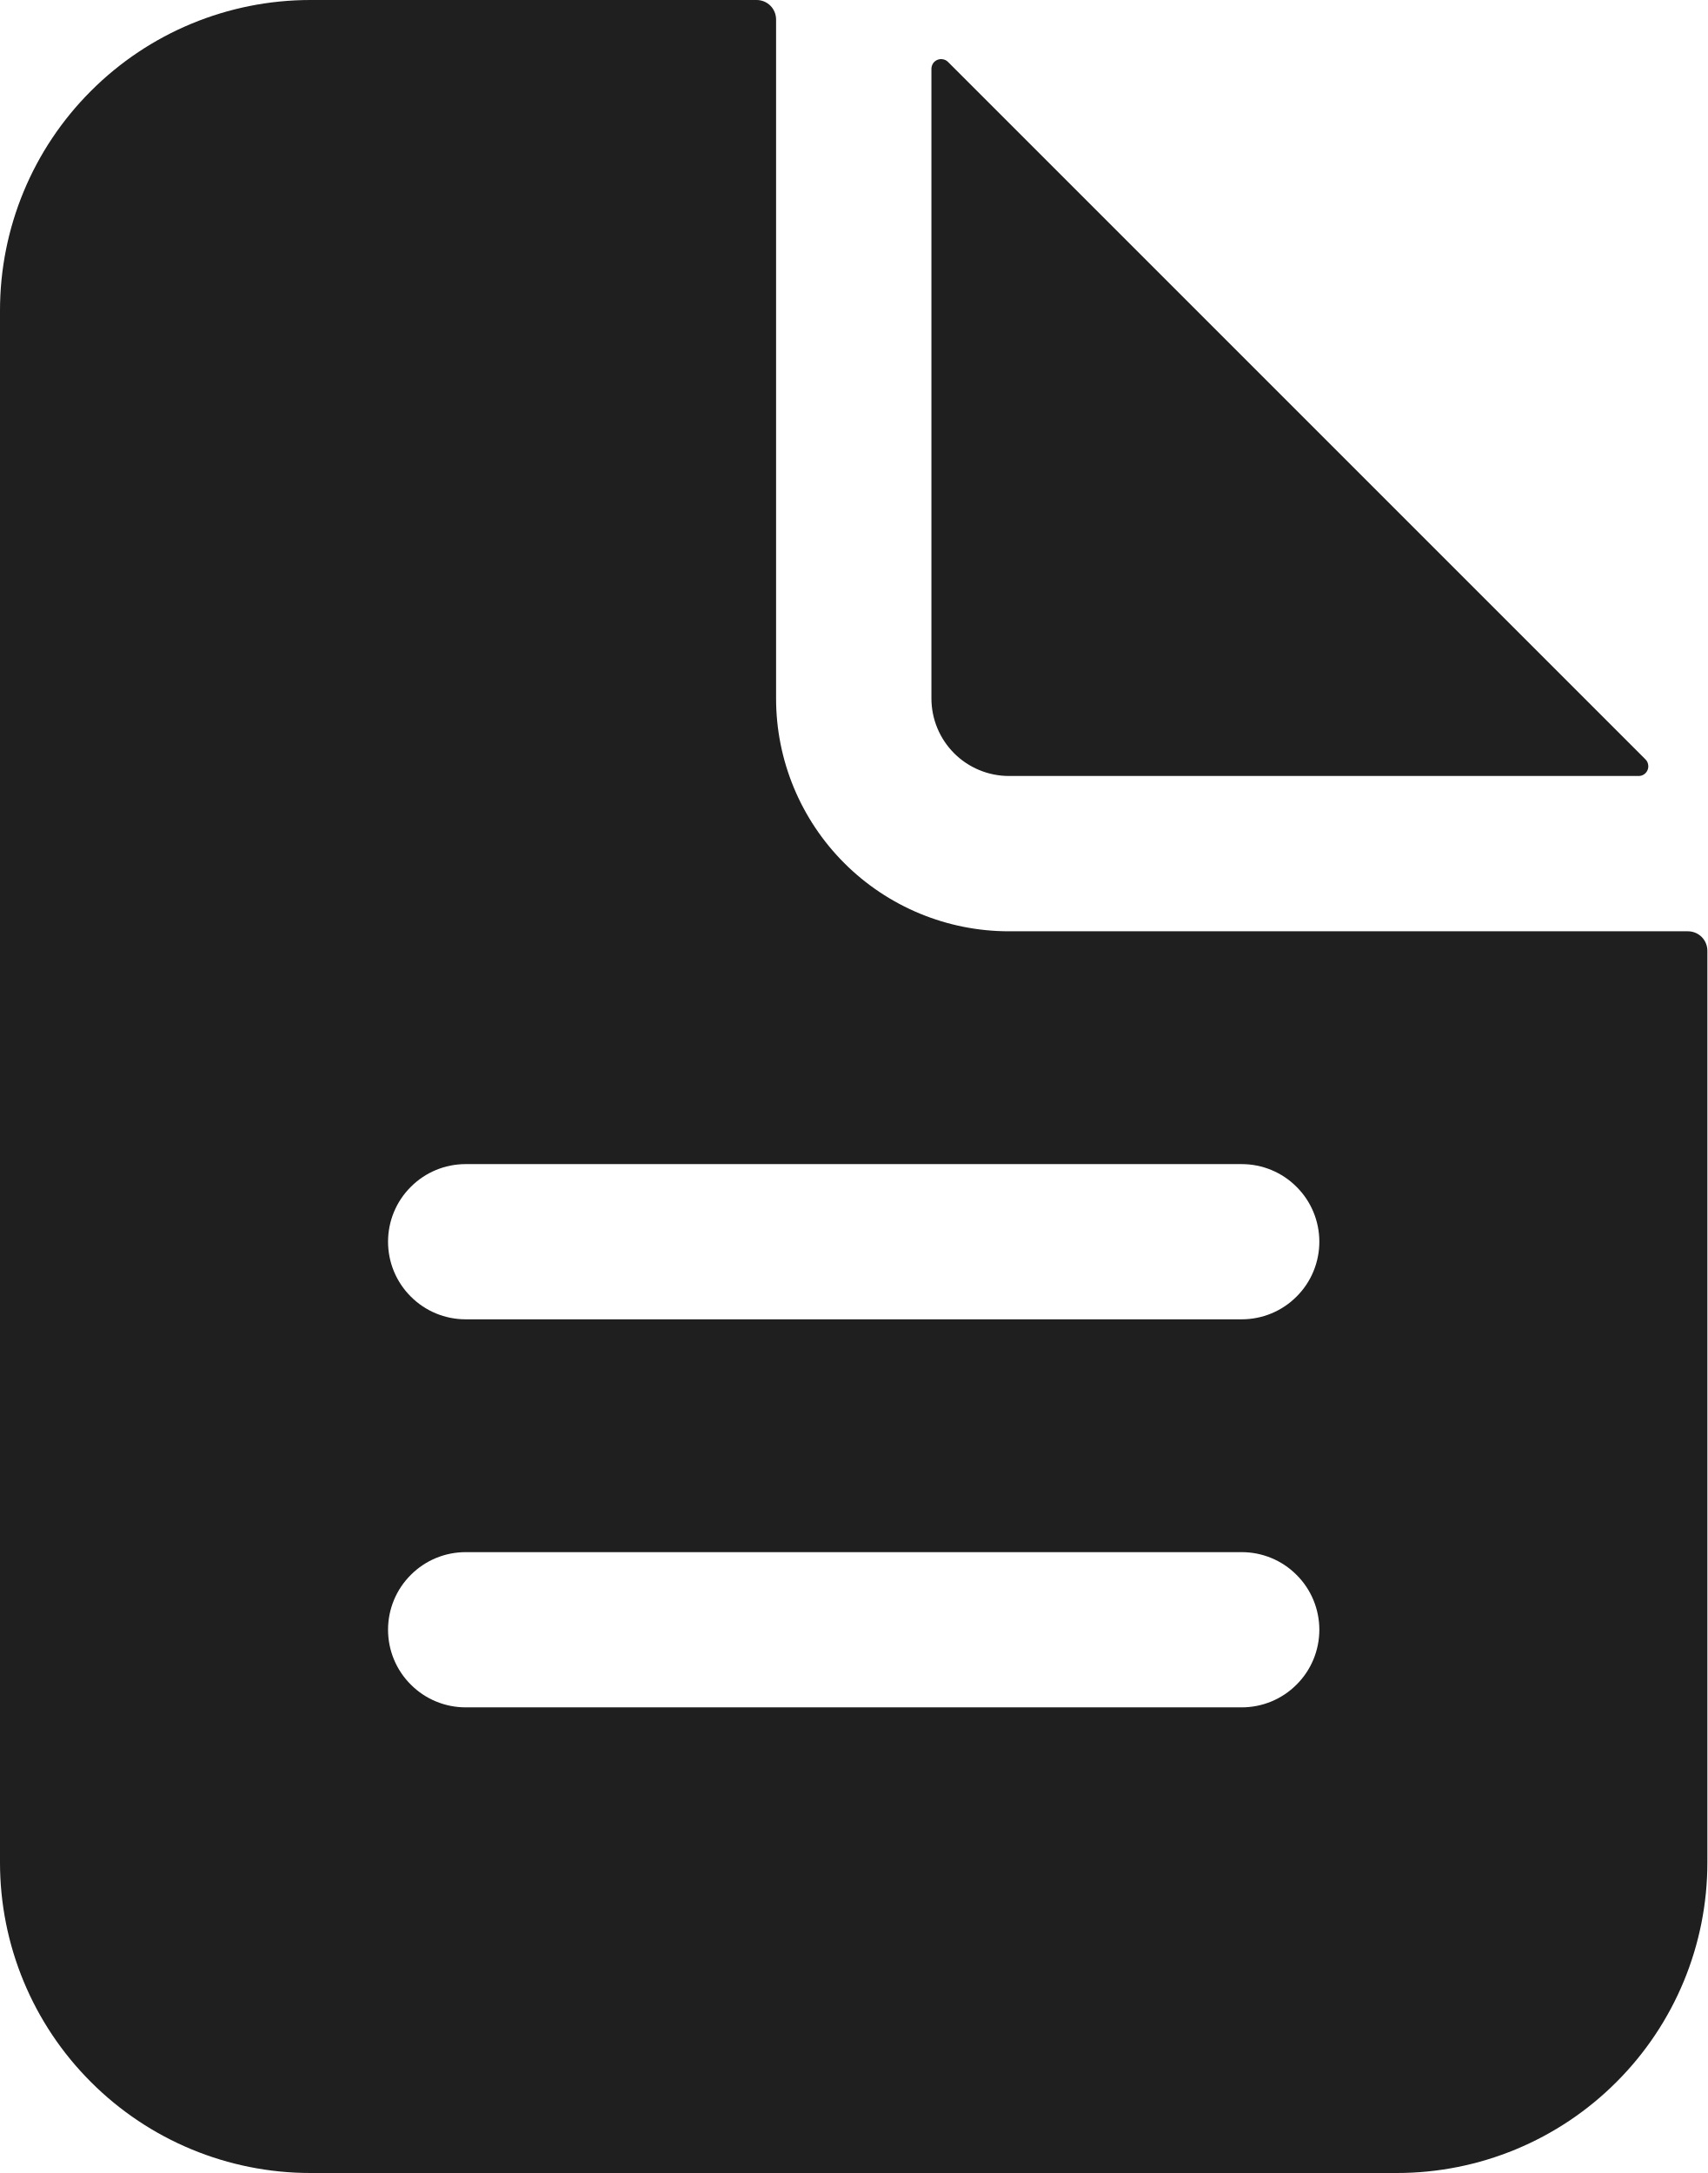
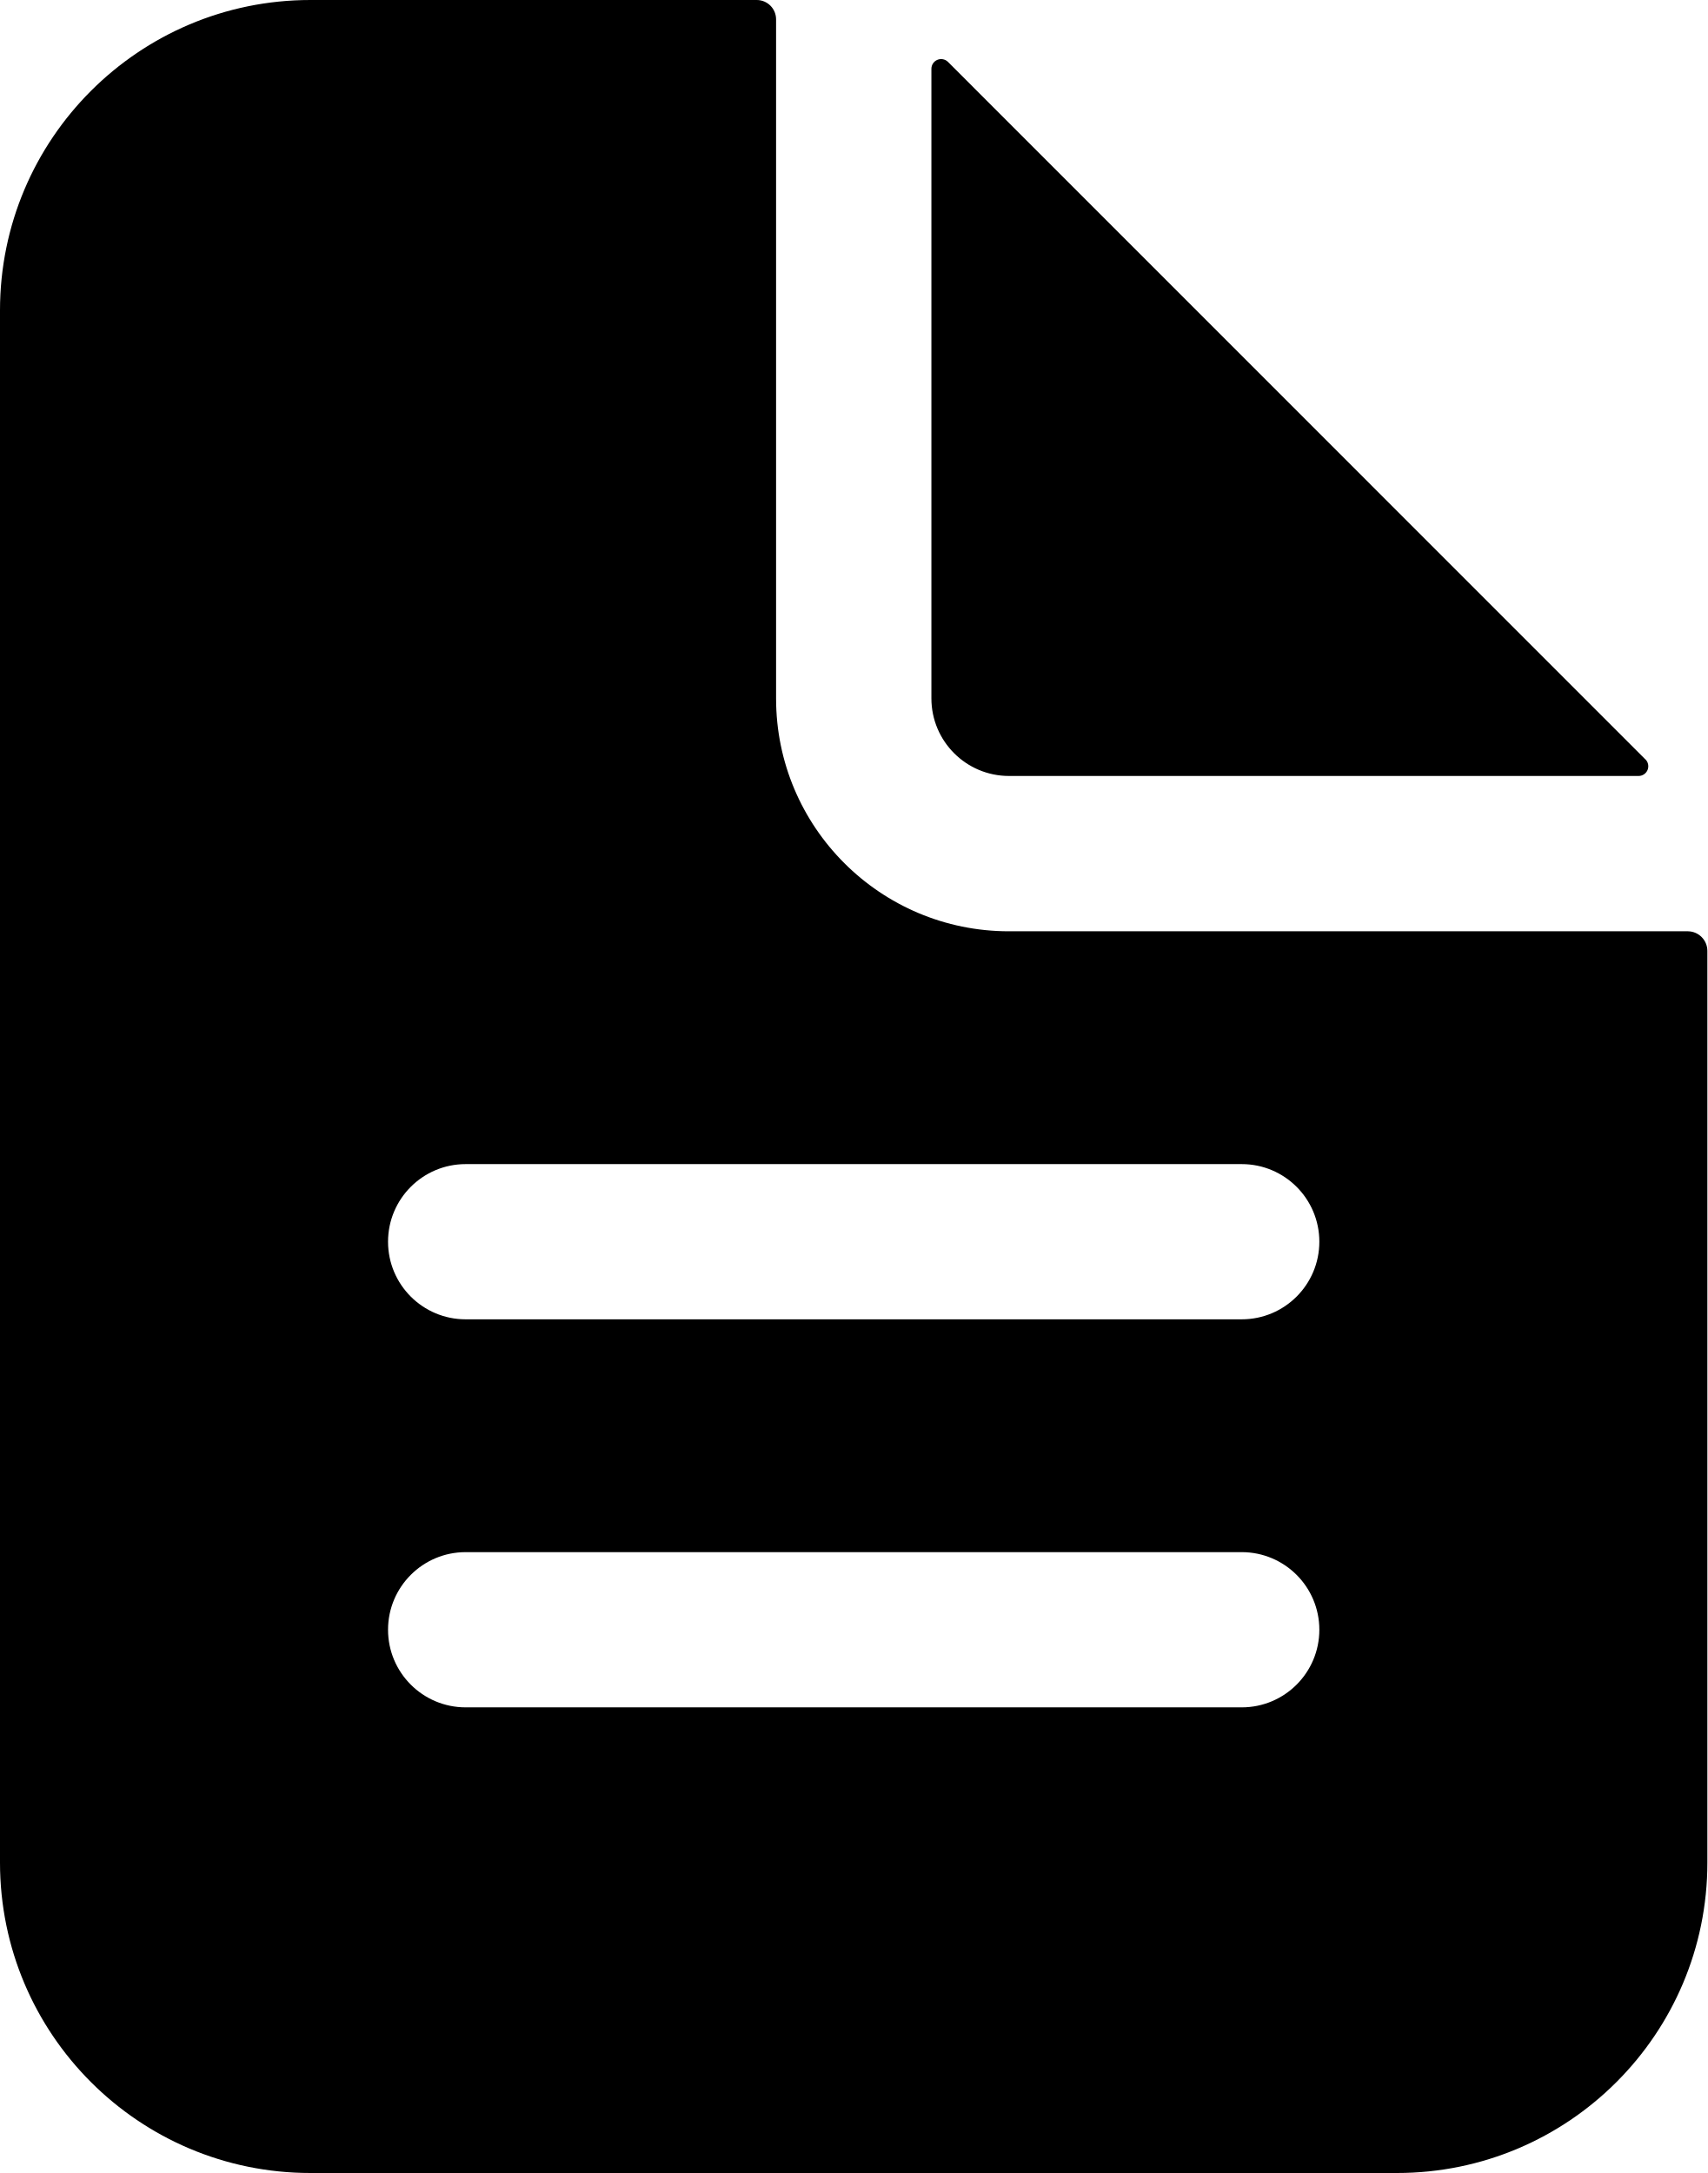
- <svg xmlns="http://www.w3.org/2000/svg" width="16.5" height="21" viewBox="0 0 16.5 21" fill="none">
-   <path id="Vector" d="M16.312 9H9.75C9.153 9 8.581 8.763 8.159 8.341C7.737 7.919 7.5 7.347 7.5 6.75V0.188C7.5 0.138 7.48 0.09 7.445 0.055C7.41 0.02 7.362 0 7.312 0H3C2.204 0 1.441 0.316 0.879 0.879C0.316 1.441 0 2.204 0 3V18C0 18.796 0.316 19.559 0.879 20.121C1.441 20.684 2.204 21 3 21H13.5C14.296 21 15.059 20.684 15.621 20.121C16.184 19.559 16.5 18.796 16.5 18V9.188C16.5 9.138 16.48 9.09 16.445 9.055C16.41 9.02 16.362 9 16.312 9ZM12 16.5H4.5C4.301 16.5 4.11 16.421 3.97 16.28C3.829 16.14 3.75 15.949 3.75 15.75C3.75 15.551 3.829 15.36 3.97 15.22C4.11 15.079 4.301 15 4.5 15H12C12.199 15 12.39 15.079 12.53 15.22C12.671 15.36 12.75 15.551 12.75 15.75C12.75 15.949 12.671 16.14 12.53 16.28C12.39 16.421 12.199 16.5 12 16.5ZM12 12.75H4.5C4.301 12.75 4.11 12.671 3.97 12.53C3.829 12.39 3.75 12.199 3.75 12C3.75 11.801 3.829 11.61 3.97 11.47C4.11 11.329 4.301 11.25 4.5 11.25H12C12.199 11.25 12.39 11.329 12.53 11.47C12.671 11.61 12.75 11.801 12.75 12C12.75 12.199 12.671 12.39 12.53 12.53C12.39 12.671 12.199 12.75 12 12.75Z" fill="#1F1F1F" />
-   <path id="Fold" d="M6.901 6.768L0.16 0.027C0.147 0.014 0.13 0.005 0.112 0.002C0.094 -0.002 0.075 5.09458e-05 0.058 0.007C0.041 0.014 0.026 0.026 0.016 0.041C0.006 0.057 7.76093e-05 0.075 0 0.093V6.178C0 6.377 0.079 6.568 0.22 6.709C0.36 6.849 0.551 6.928 0.75 6.928H6.835C6.853 6.928 6.871 6.923 6.887 6.912C6.902 6.902 6.914 6.887 6.921 6.87C6.928 6.853 6.93 6.834 6.926 6.816C6.923 6.798 6.914 6.781 6.901 6.768Z" fill="#1F1F1F" transform="translate(9.0012 0.5712)" />
+ <svg xmlns="http://www.w3.org/2000/svg" width="16.5" height="21" fill="none" viewBox="0 0 16.5 21">
+   <path fill="currentColor" d="M16.313 9H9.75A2.25 2.25 0 0 1 7.5 6.75V.188A.187.187 0 0 0 7.313 0H3a3 3 0 0 0-3 3v15a3 3 0 0 0 3 3h10.5a3 3 0 0 0 3-3V9.188A.19.19 0 0 0 16.313 9M12 16.5H4.5a.75.75 0 1 1 0-1.5H12a.75.75 0 1 1 0 1.5m0-3.75H4.5a.75.75 0 1 1 0-1.5H12a.75.75 0 1 1 0 1.5" />
+   <path fill="currentColor" d="M15.902 7.34 9.161.598a.094.094 0 0 0-.16.067v6.084a.75.75 0 0 0 .75.75h6.085a.094.094 0 0 0 .066-.16" />
</svg>
